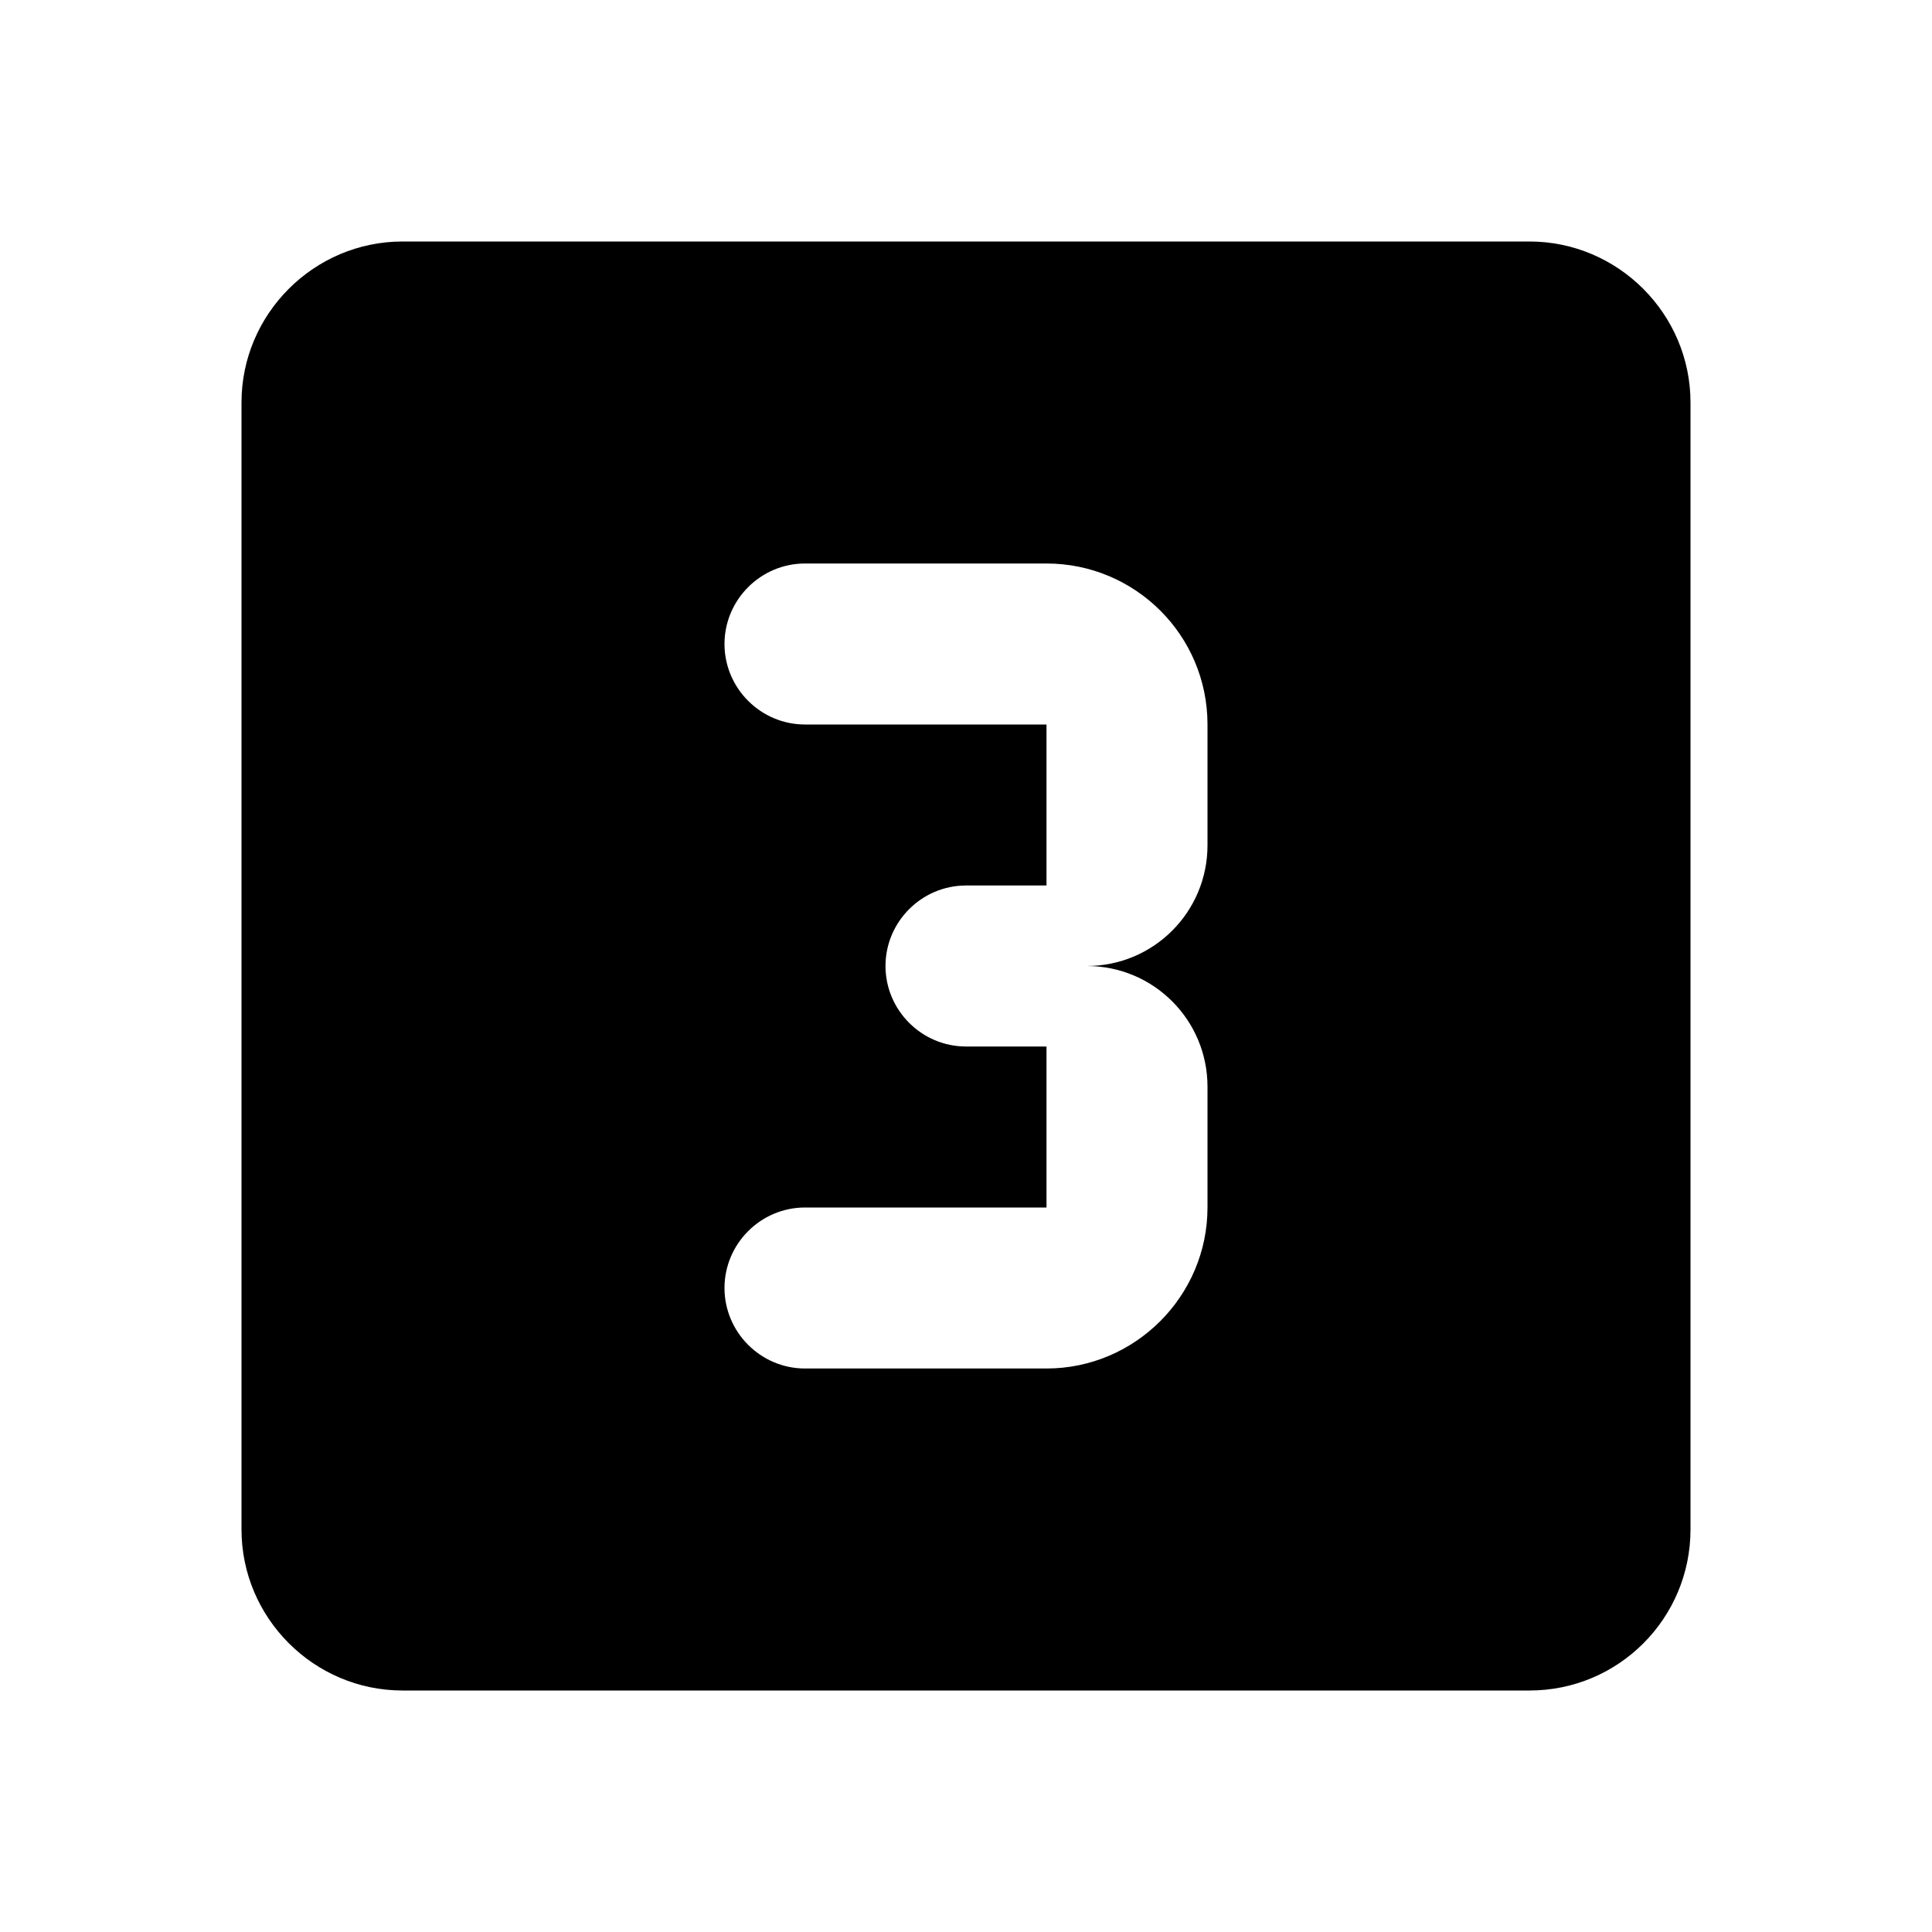
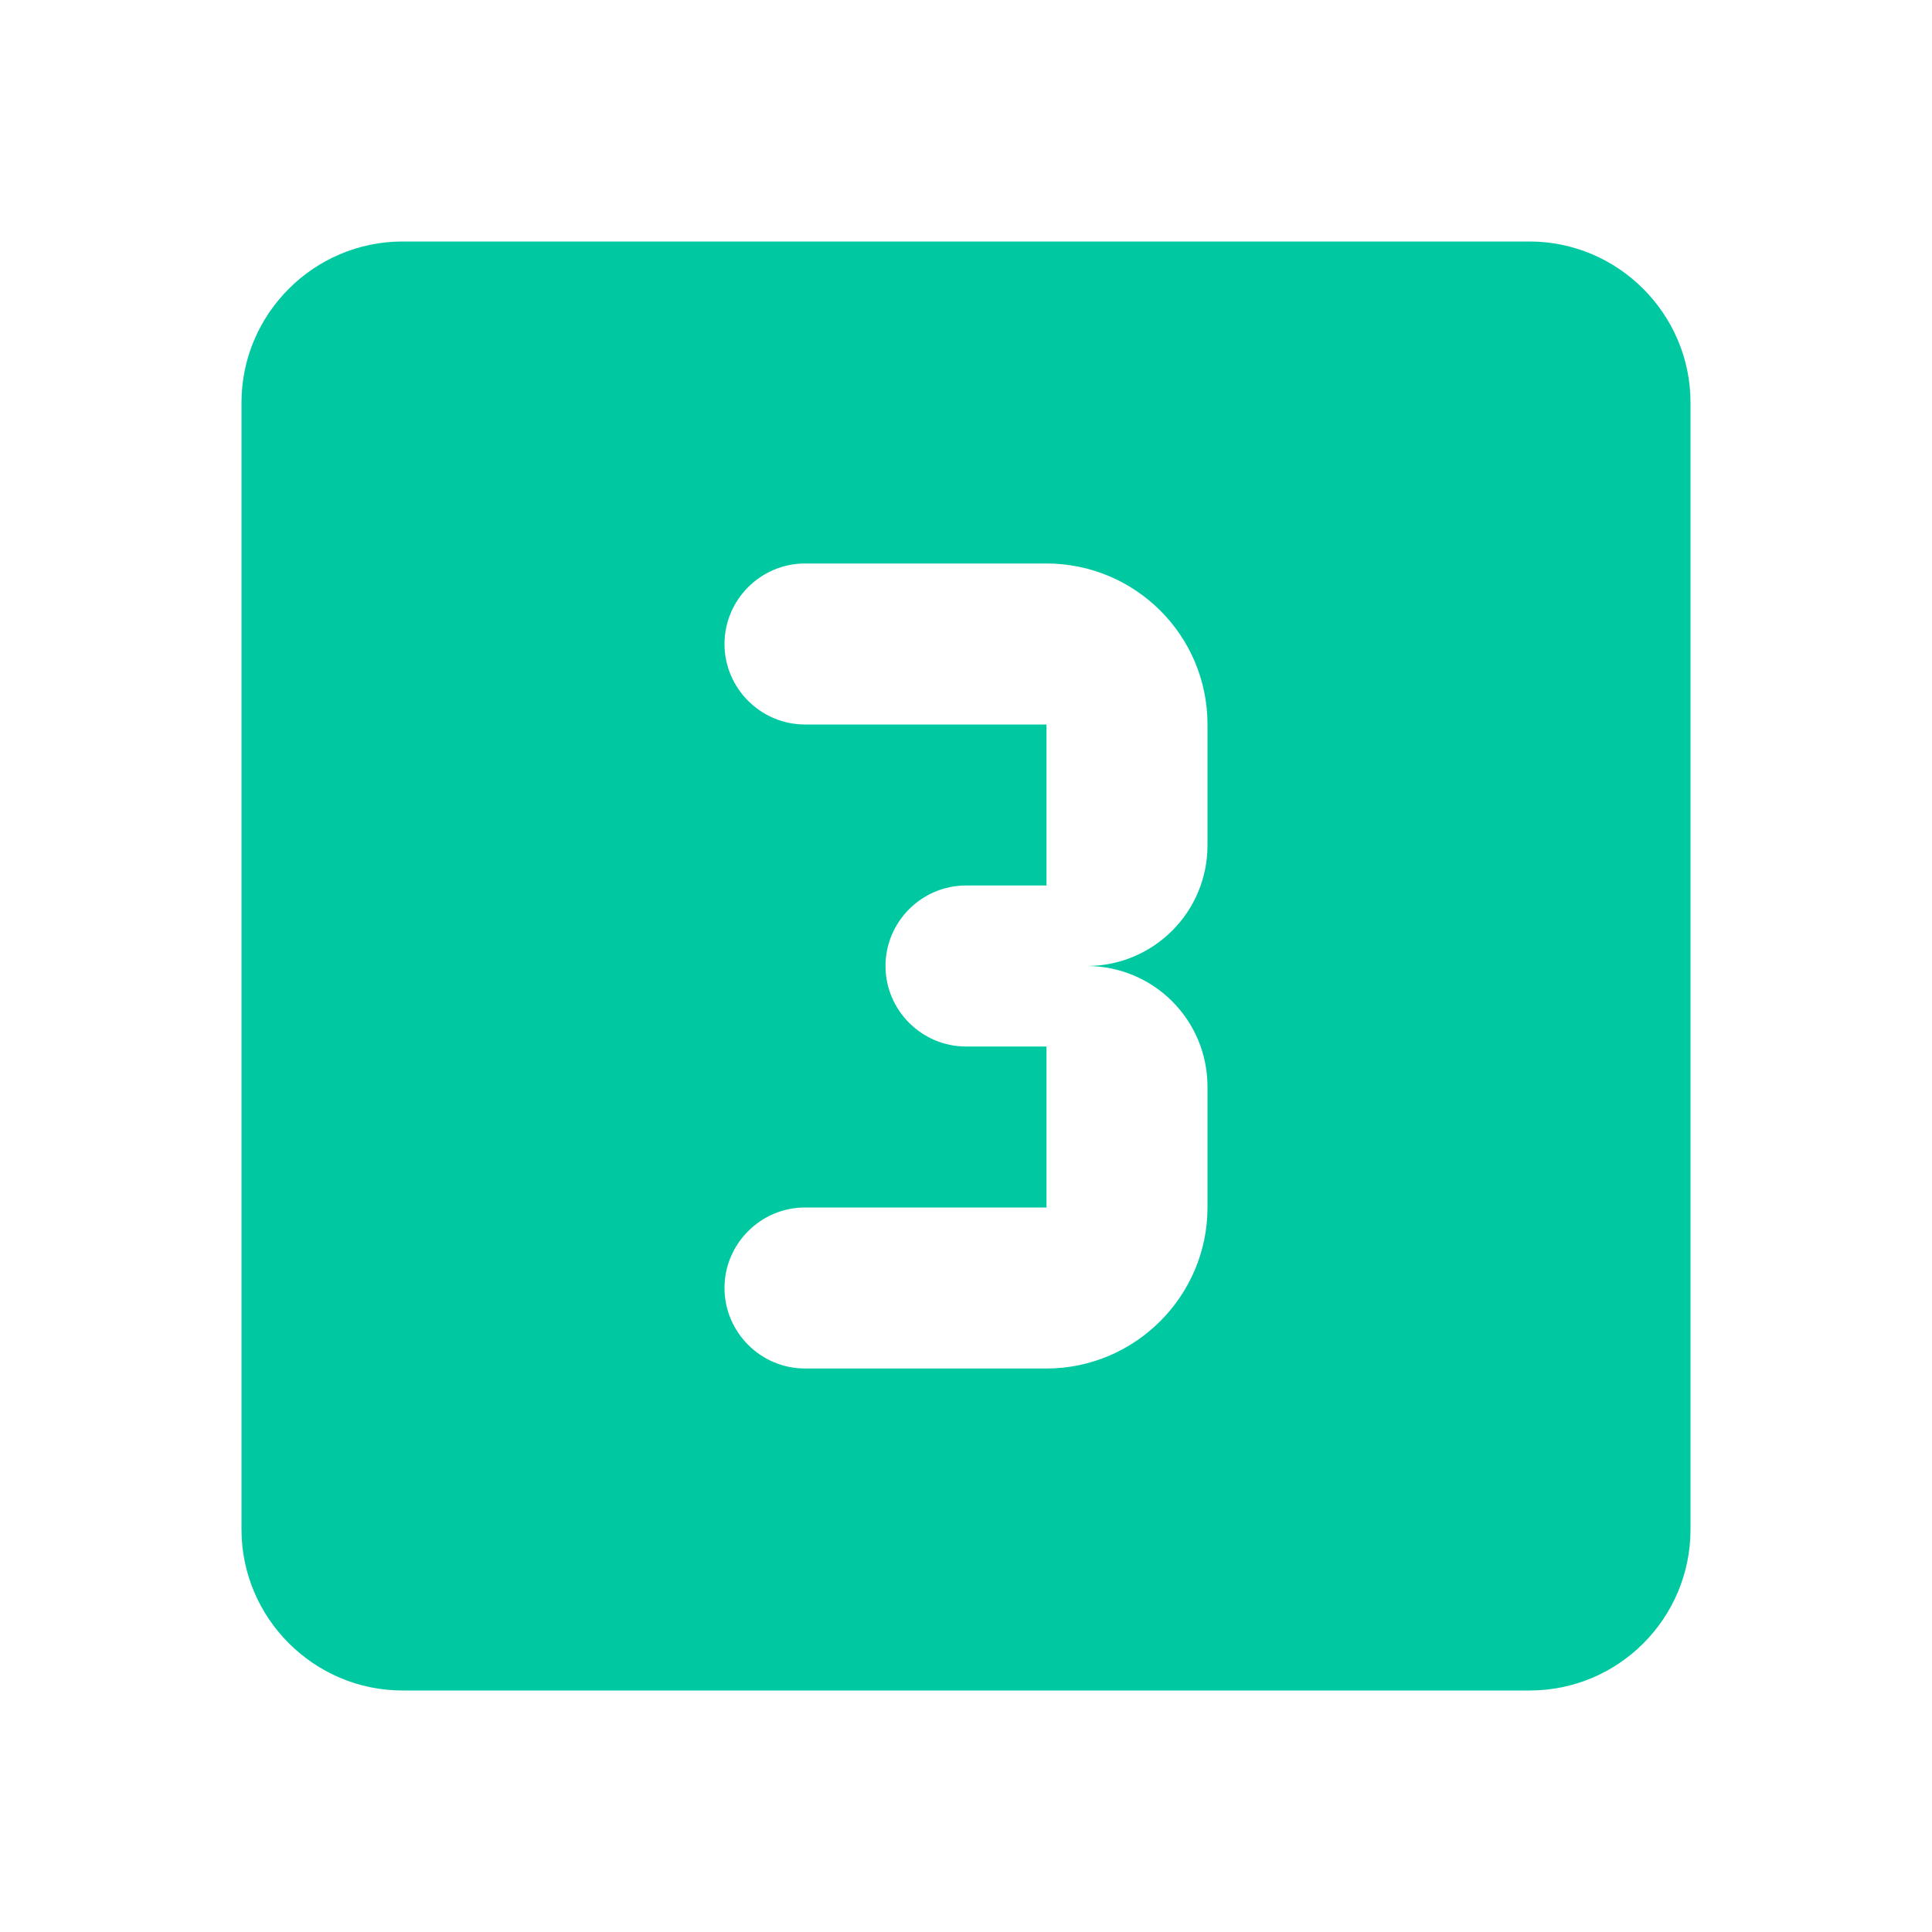
<svg xmlns="http://www.w3.org/2000/svg" enable-background="new 0 0 24 24" height="24" viewBox="0 0 24 24" width="24">
  <g>
    <rect fill="none" height="24" width="24" />
  </g>
  <g>
-     <path d="M19,3H5C3.9,3,3,3.9,3,5v14c0,1.1,0.9,2,2,2h14c1.11,0,2-0.9,2-2V5C21,3.9,20.1,3,19,3z M15,10.5c0,0.83-0.67,1.5-1.5,1.5 c0.83,0,1.5,0.67,1.5,1.5V15c0,1.1-0.9,2-2,2h-3c-0.55,0-1-0.45-1-1v0c0-0.55,0.45-1,1-1h3v-2h-1c-0.55,0-1-0.45-1-1v0 c0-0.55,0.45-1,1-1h1V9h-3C9.45,9,9,8.55,9,8v0c0-0.55,0.45-1,1-1h3c1.1,0,2,0.89,2,2V10.5z" />
+     <path fill="rgb(0, 201, 162)" d="M19,3H5C3.9,3,3,3.9,3,5v14c0,1.1,0.9,2,2,2h14c1.11,0,2-0.9,2-2V5C21,3.9,20.1,3,19,3z M15,10.5c0,0.83-0.67,1.5-1.5,1.5 c0.83,0,1.5,0.67,1.5,1.5V15c0,1.1-0.9,2-2,2h-3c-0.55,0-1-0.45-1-1v0c0-0.55,0.45-1,1-1h3v-2h-1c-0.55,0-1-0.45-1-1v0 c0-0.55,0.45-1,1-1h1V9h-3C9.45,9,9,8.55,9,8v0c0-0.55,0.45-1,1-1h3c1.1,0,2,0.89,2,2V10.5z" />
  </g>
</svg>
